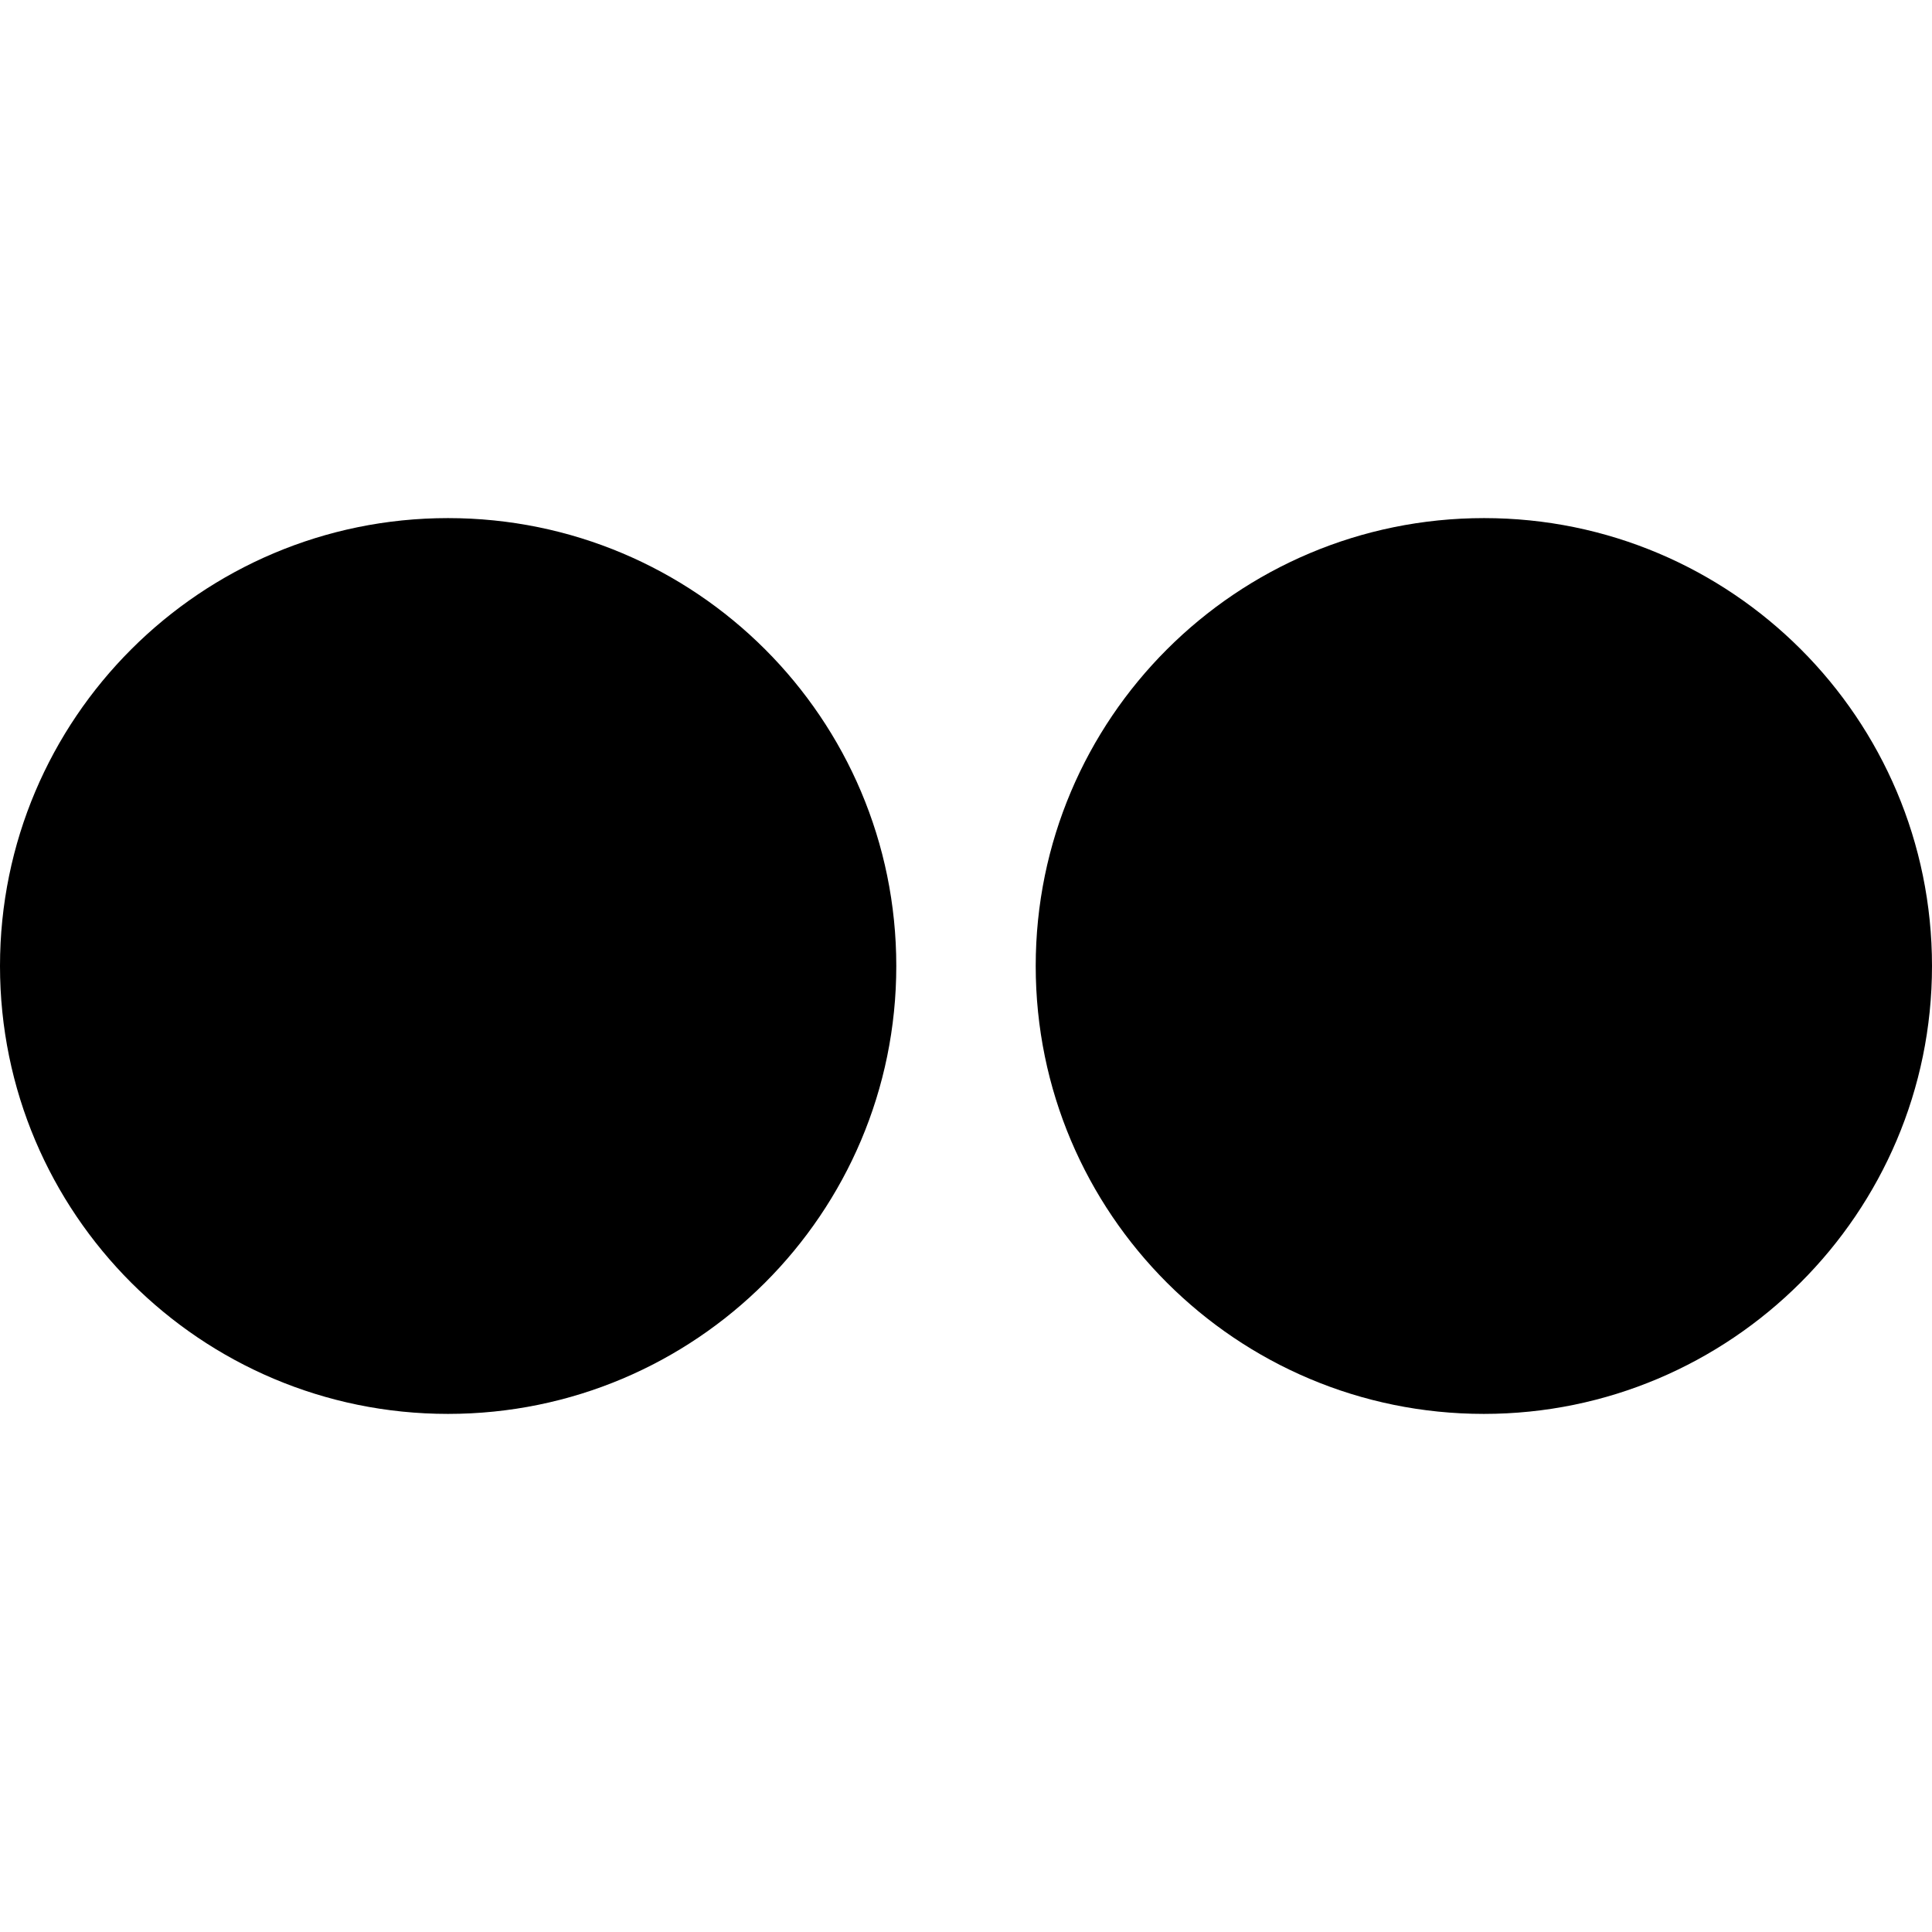
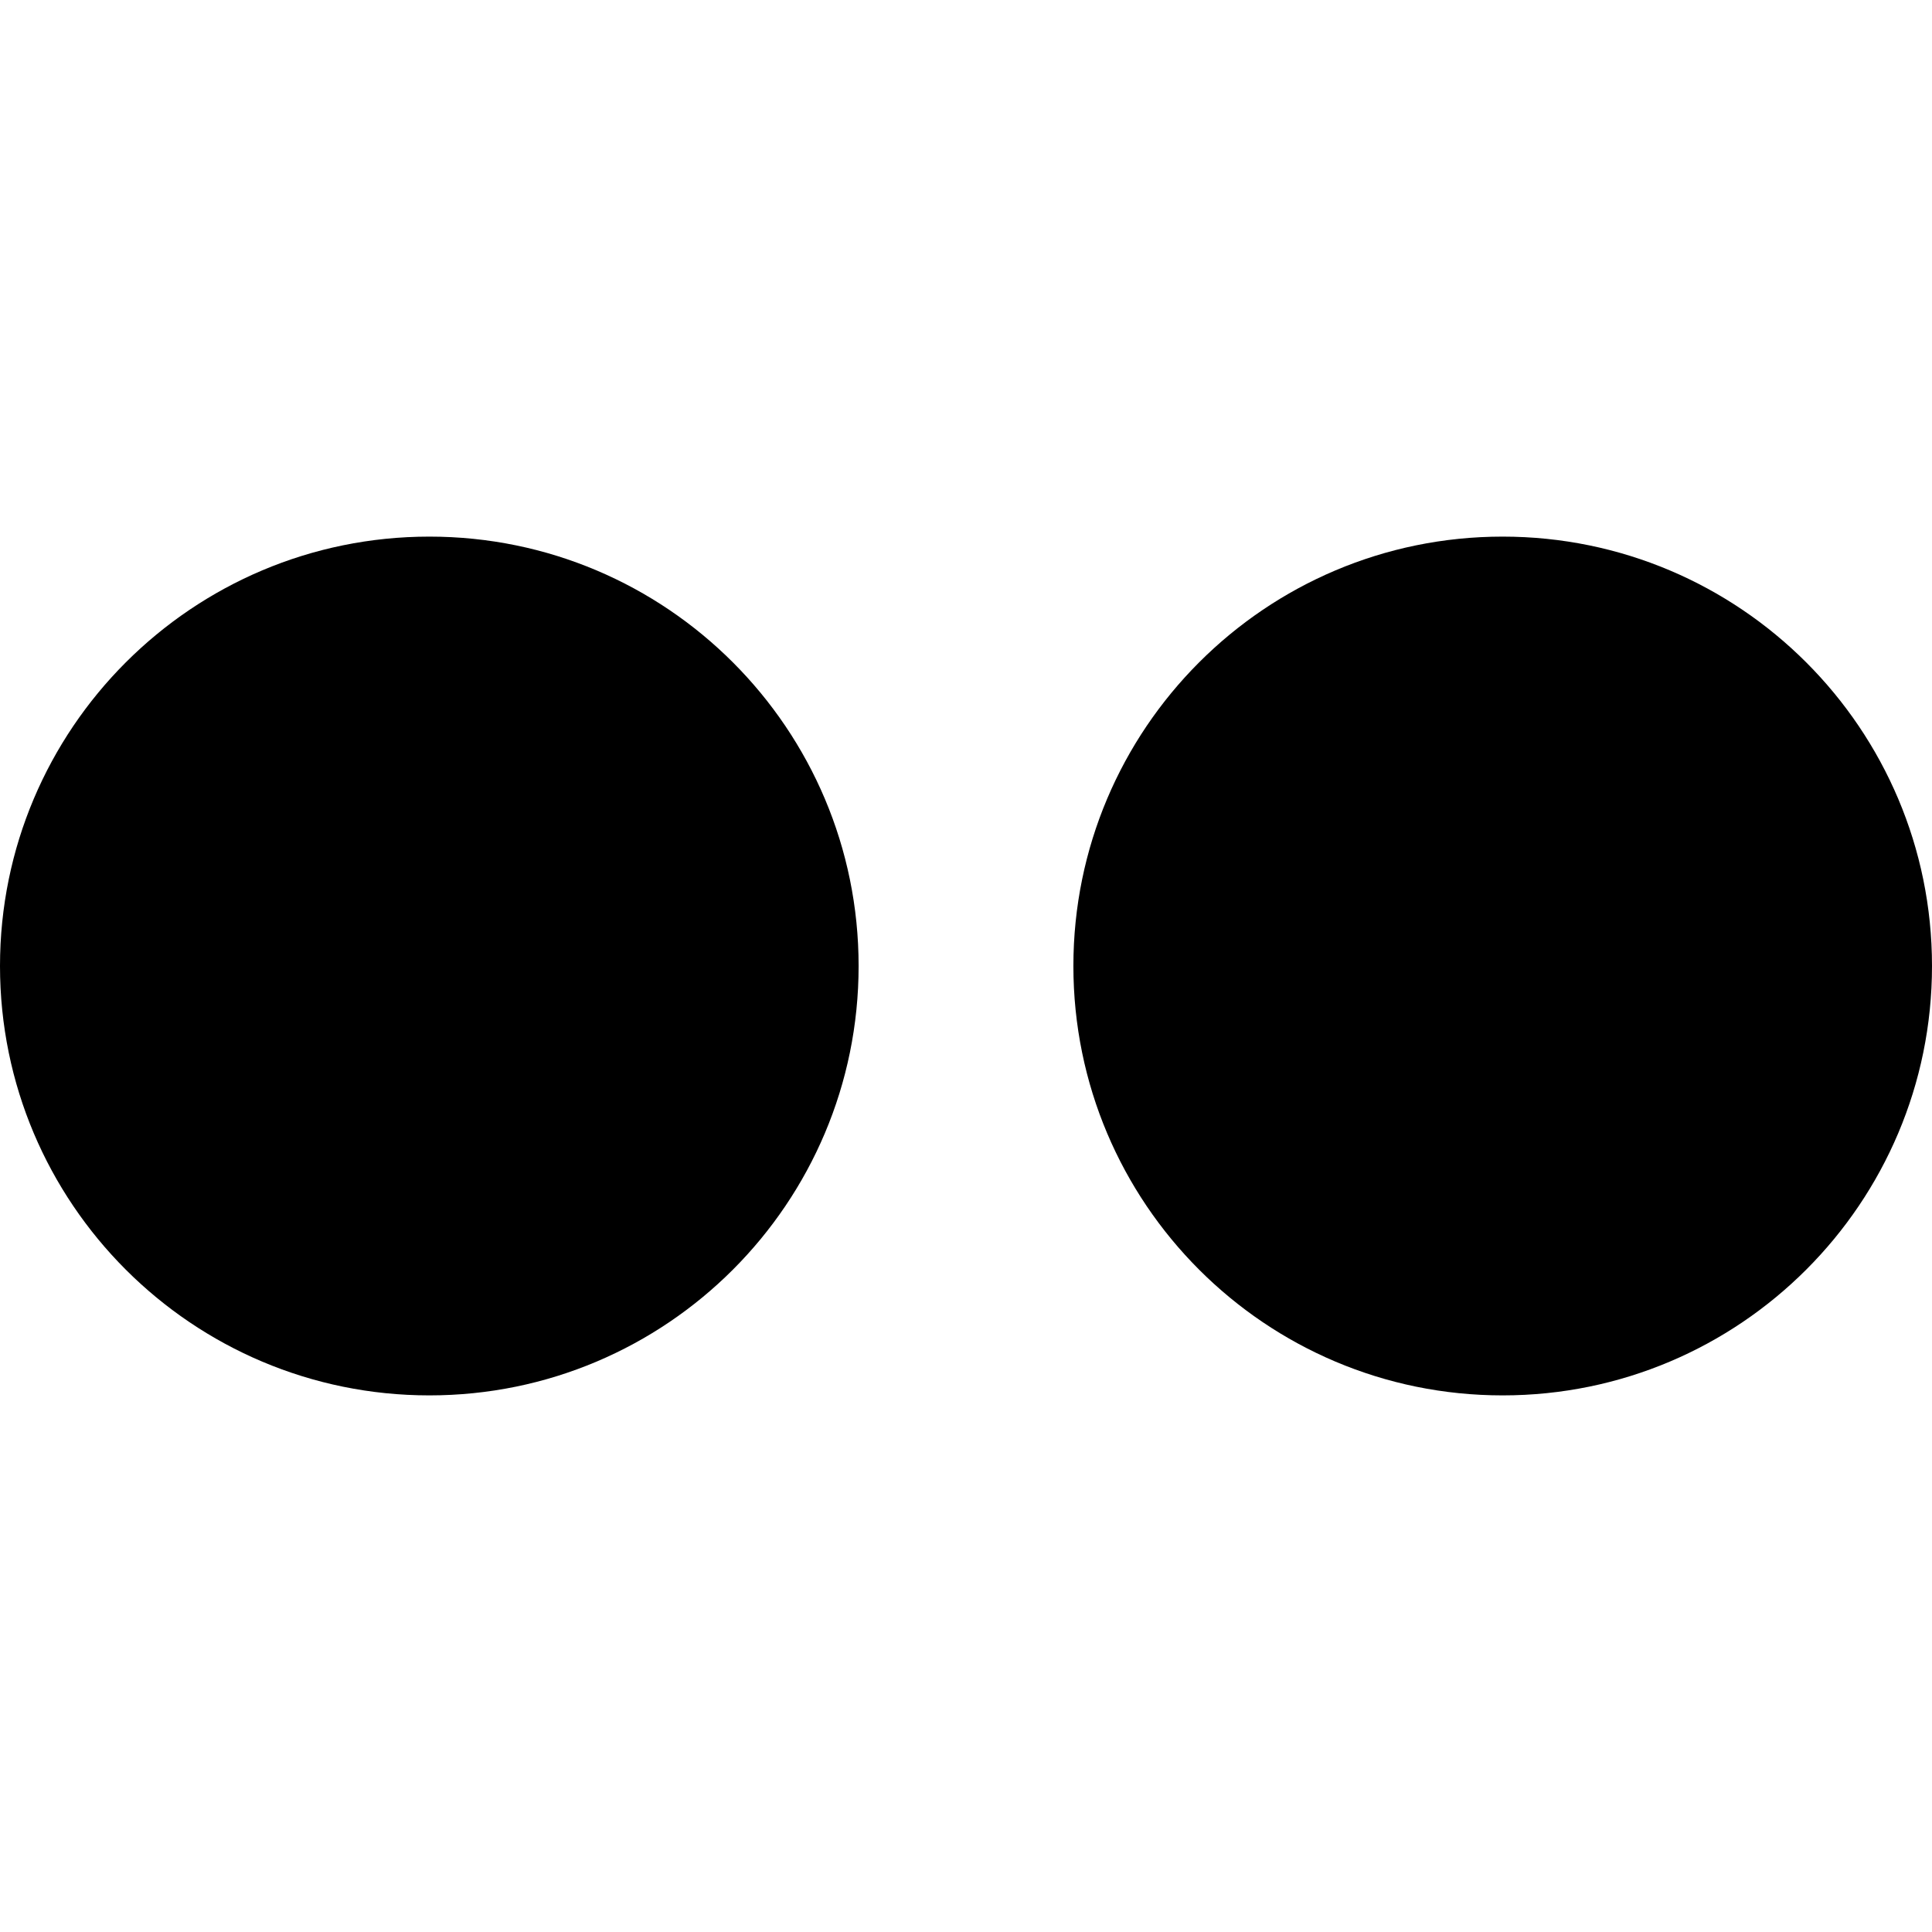
<svg xmlns="http://www.w3.org/2000/svg" role="img" viewBox="0 0 24 24" fill="currentColor">
-   <path d="M0 12c0 3.074 2.494 5.564 5.565 5.564 3.075 0 5.569-2.49 5.569-5.564S8.641 6.436 5.565 6.436C2.495 6.436 0 8.926 0 12zm12.866 0c0 3.074 2.493 5.564 5.567 5.564C21.496 17.564 24 15.074 24 12s-2.492-5.564-5.564-5.564c-3.075 0-5.57 2.49-5.57 5.564z" />
+   <path d="M5.334 6.666C2.388 6.666 0 9.055 0 12c0 2.946 2.388 5.334 5.334 5.334 2.946 0 5.332-2.388 5.332-5.334 0-2.945-2.386-5.334-5.332-5.334zm13.332 0c-2.946 0-5.332 2.389-5.332 5.334 0 2.946 2.386 5.334 5.332 5.334C21.612 17.334 24 14.946 24 12c0-2.945-2.388-5.334-5.334-5.334Z" />
</svg>
